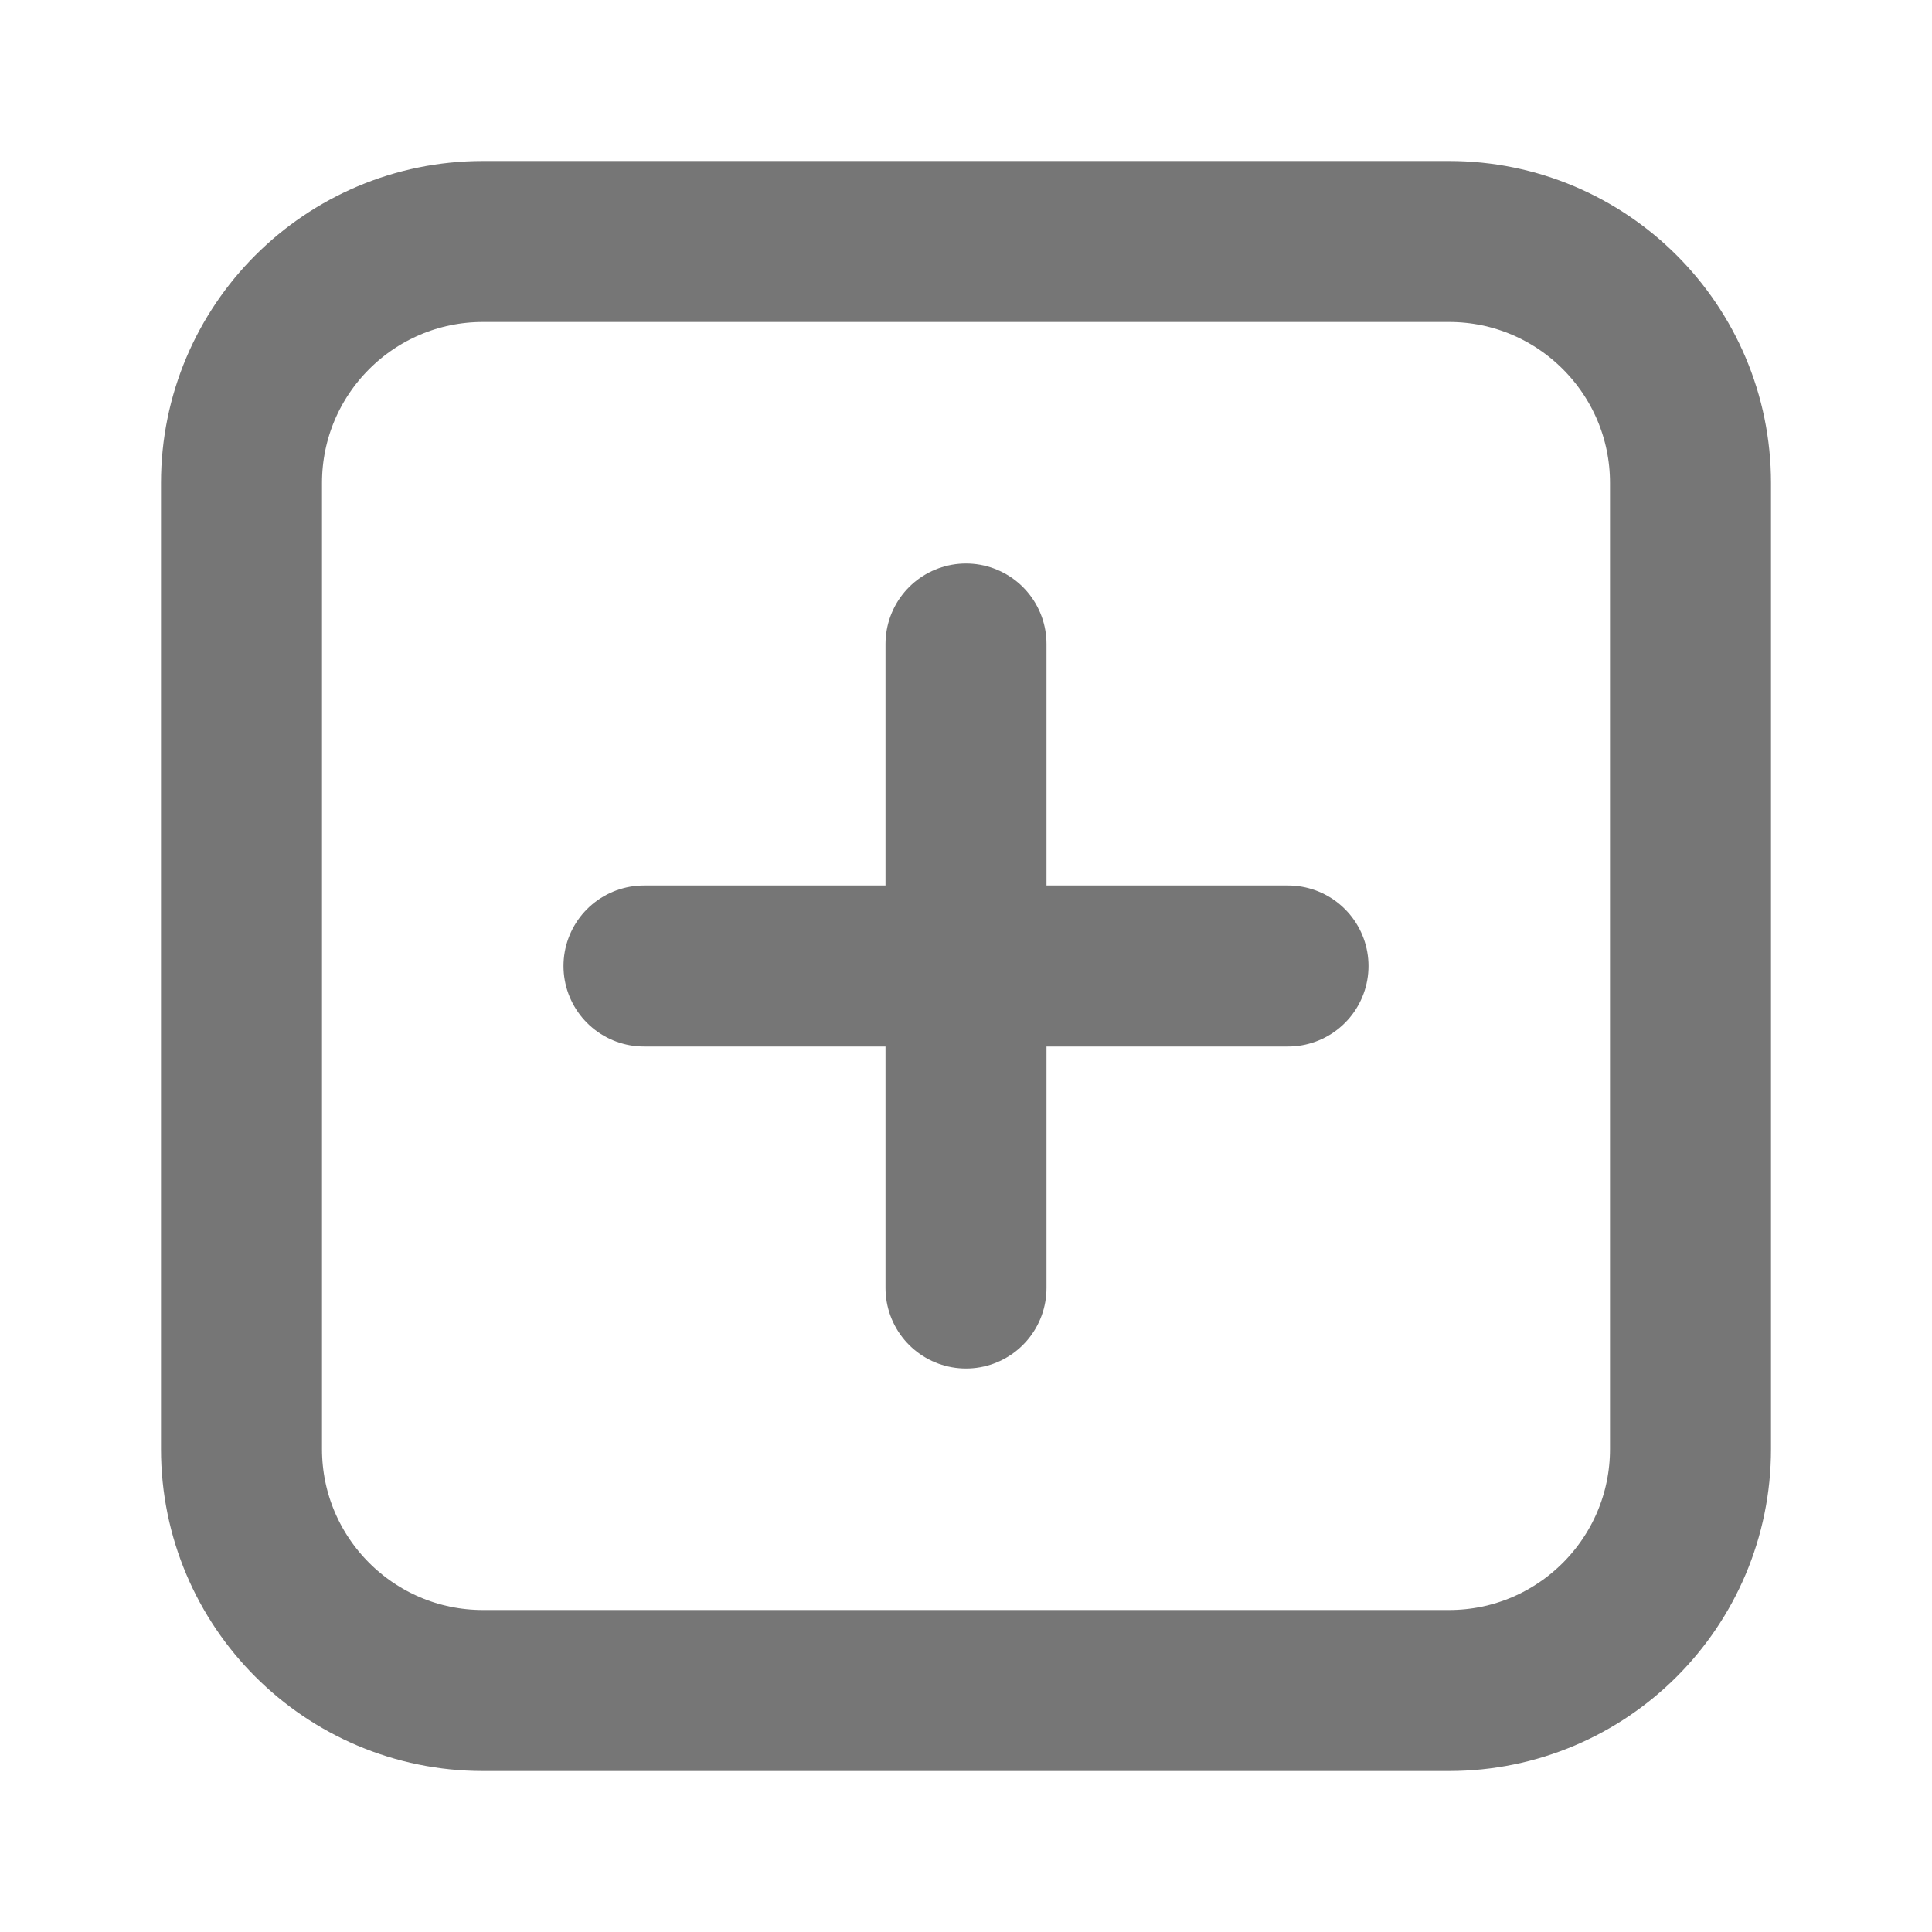
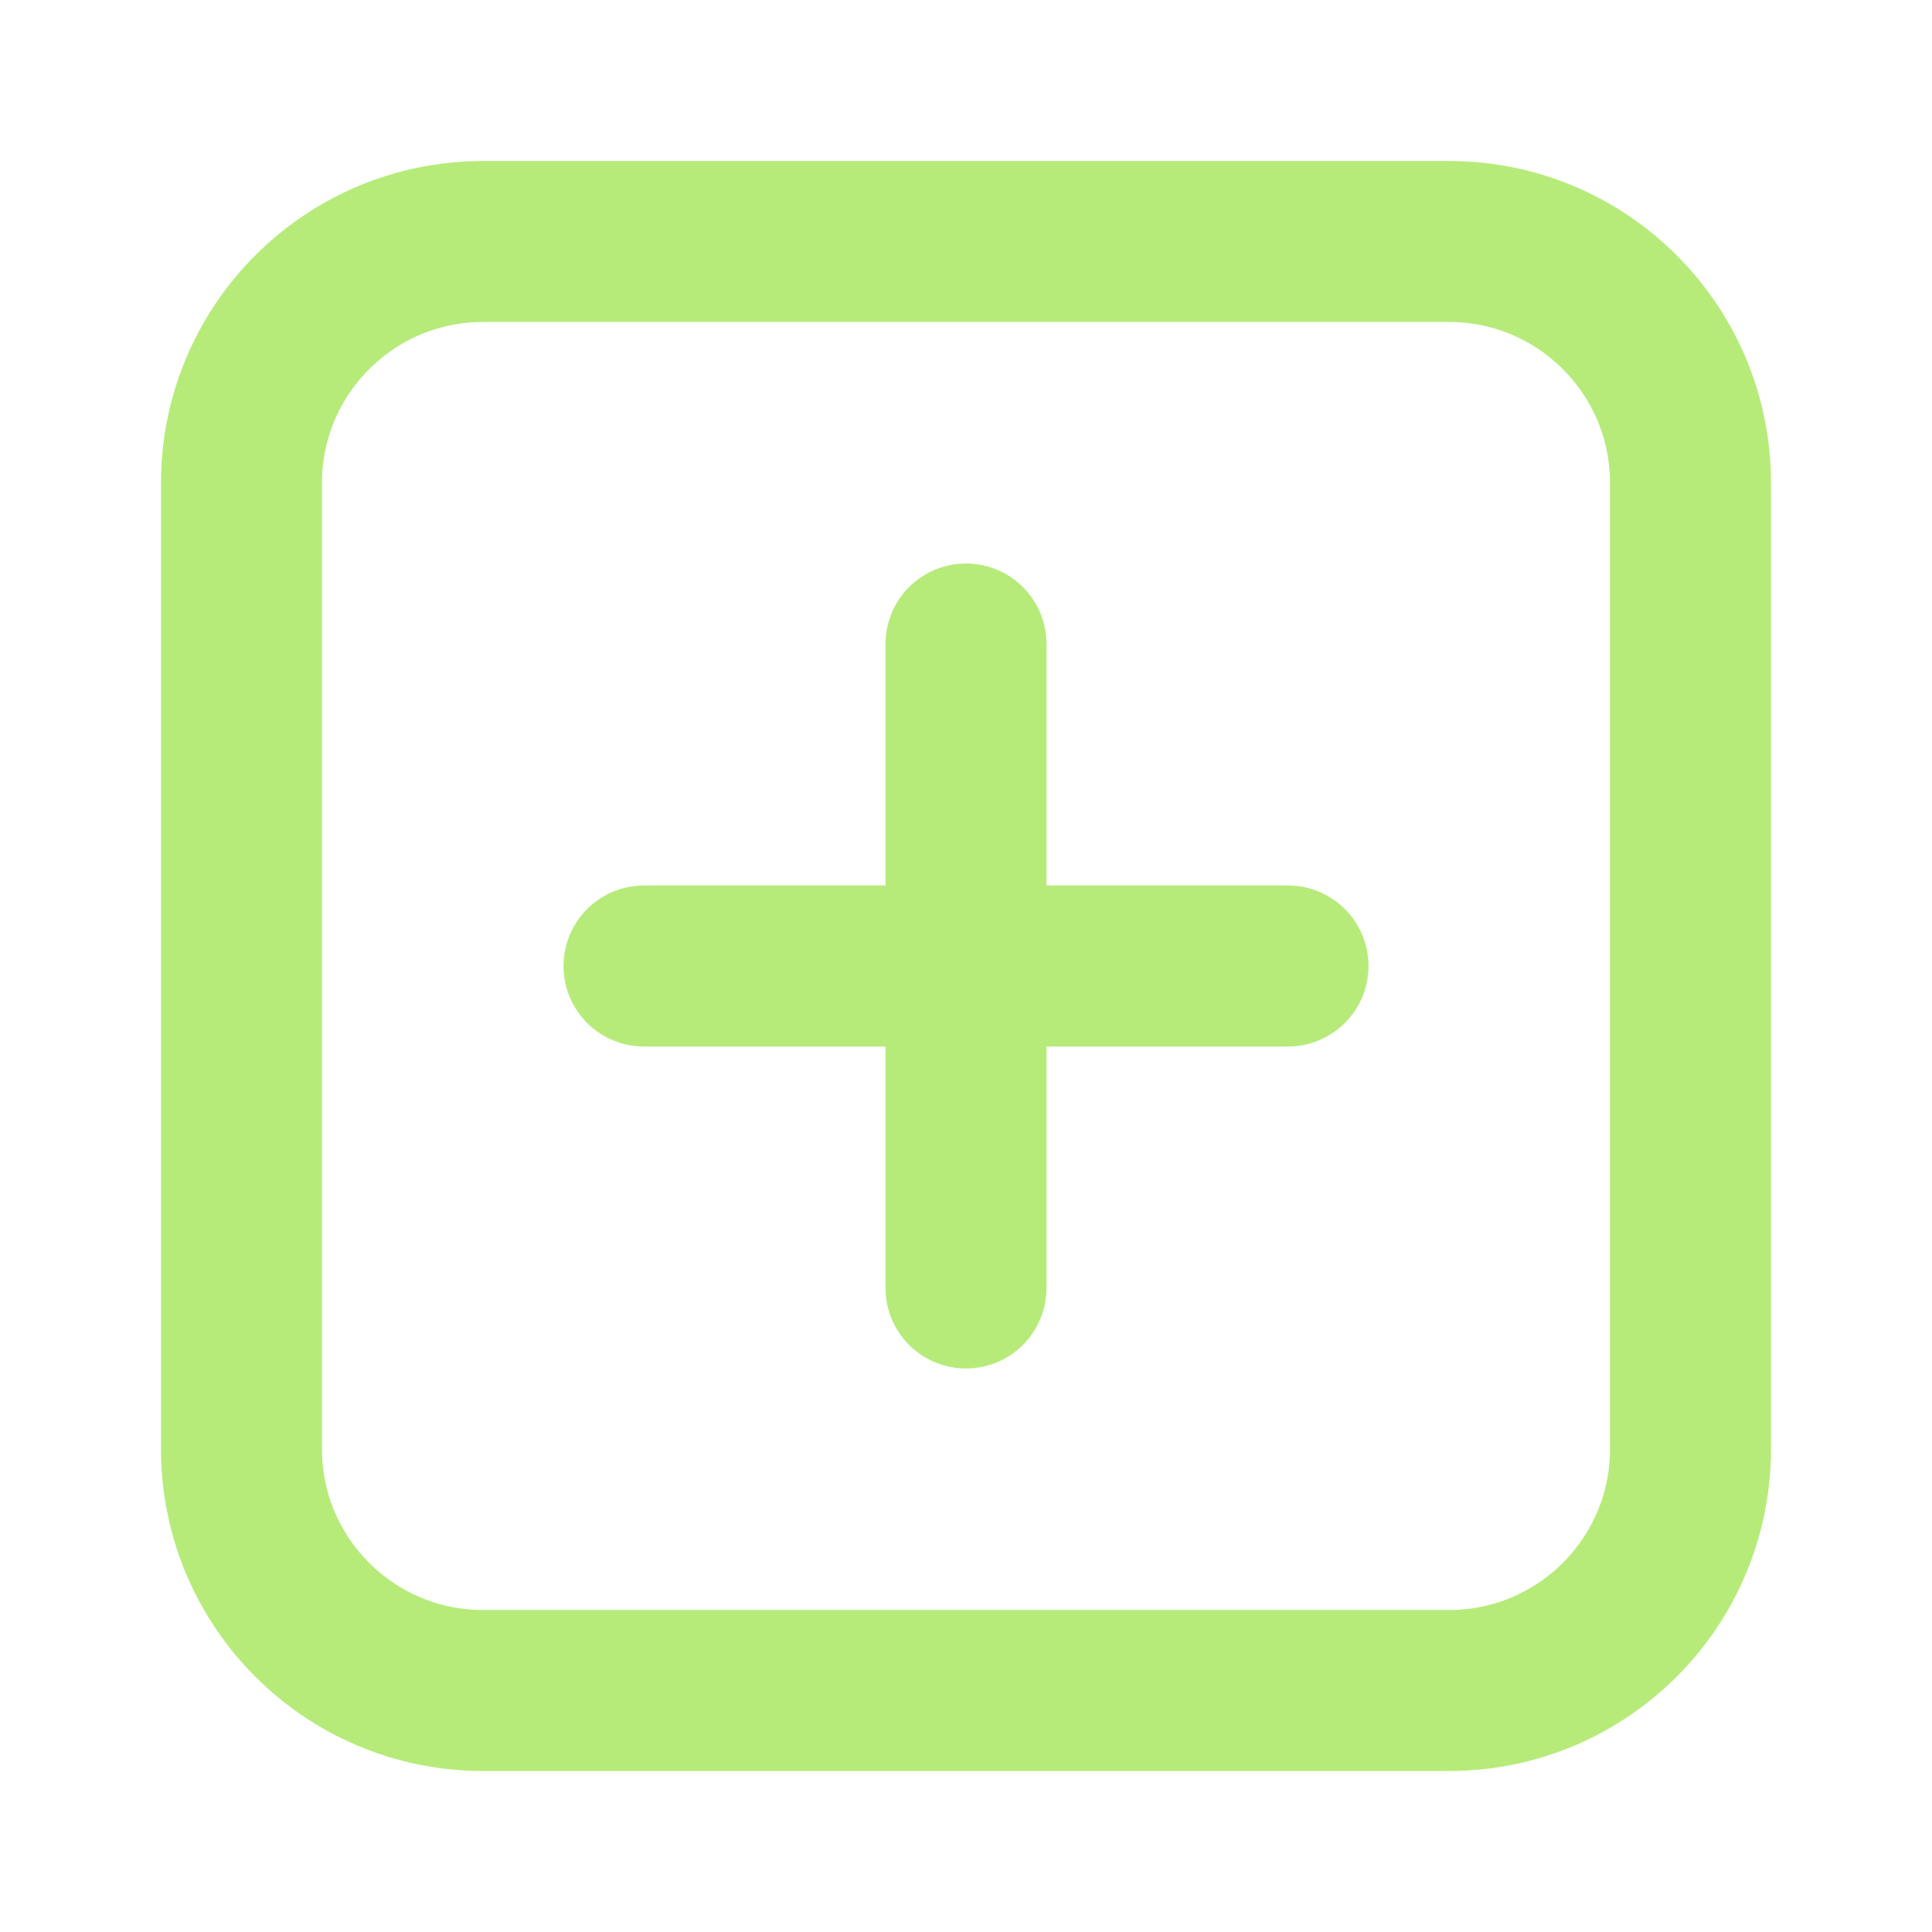
<svg xmlns="http://www.w3.org/2000/svg" width="24" height="24" viewBox="0 0 24 24" fill="none">
-   <rect x="3" y="3" width="18" height="18" rx="3" stroke="#767676" stroke-width="2" />
-   <path d="M12 8V16" stroke="#767676" stroke-width="2" stroke-linecap="round" />
-   <path d="M8 12L16 12" stroke="#767676" stroke-width="2" stroke-linecap="round" />
+   <rect x="3" y="3" width="18" height="18" rx="3" stroke="#b6eb7a" stroke-width="2" />
+   <path d="M12 8V16" stroke="#b6eb7a" stroke-width="2" stroke-linecap="round" />
+   <path d="M8 12L16 12" stroke="#b6eb7a" stroke-width="2" stroke-linecap="round" />
</svg>
